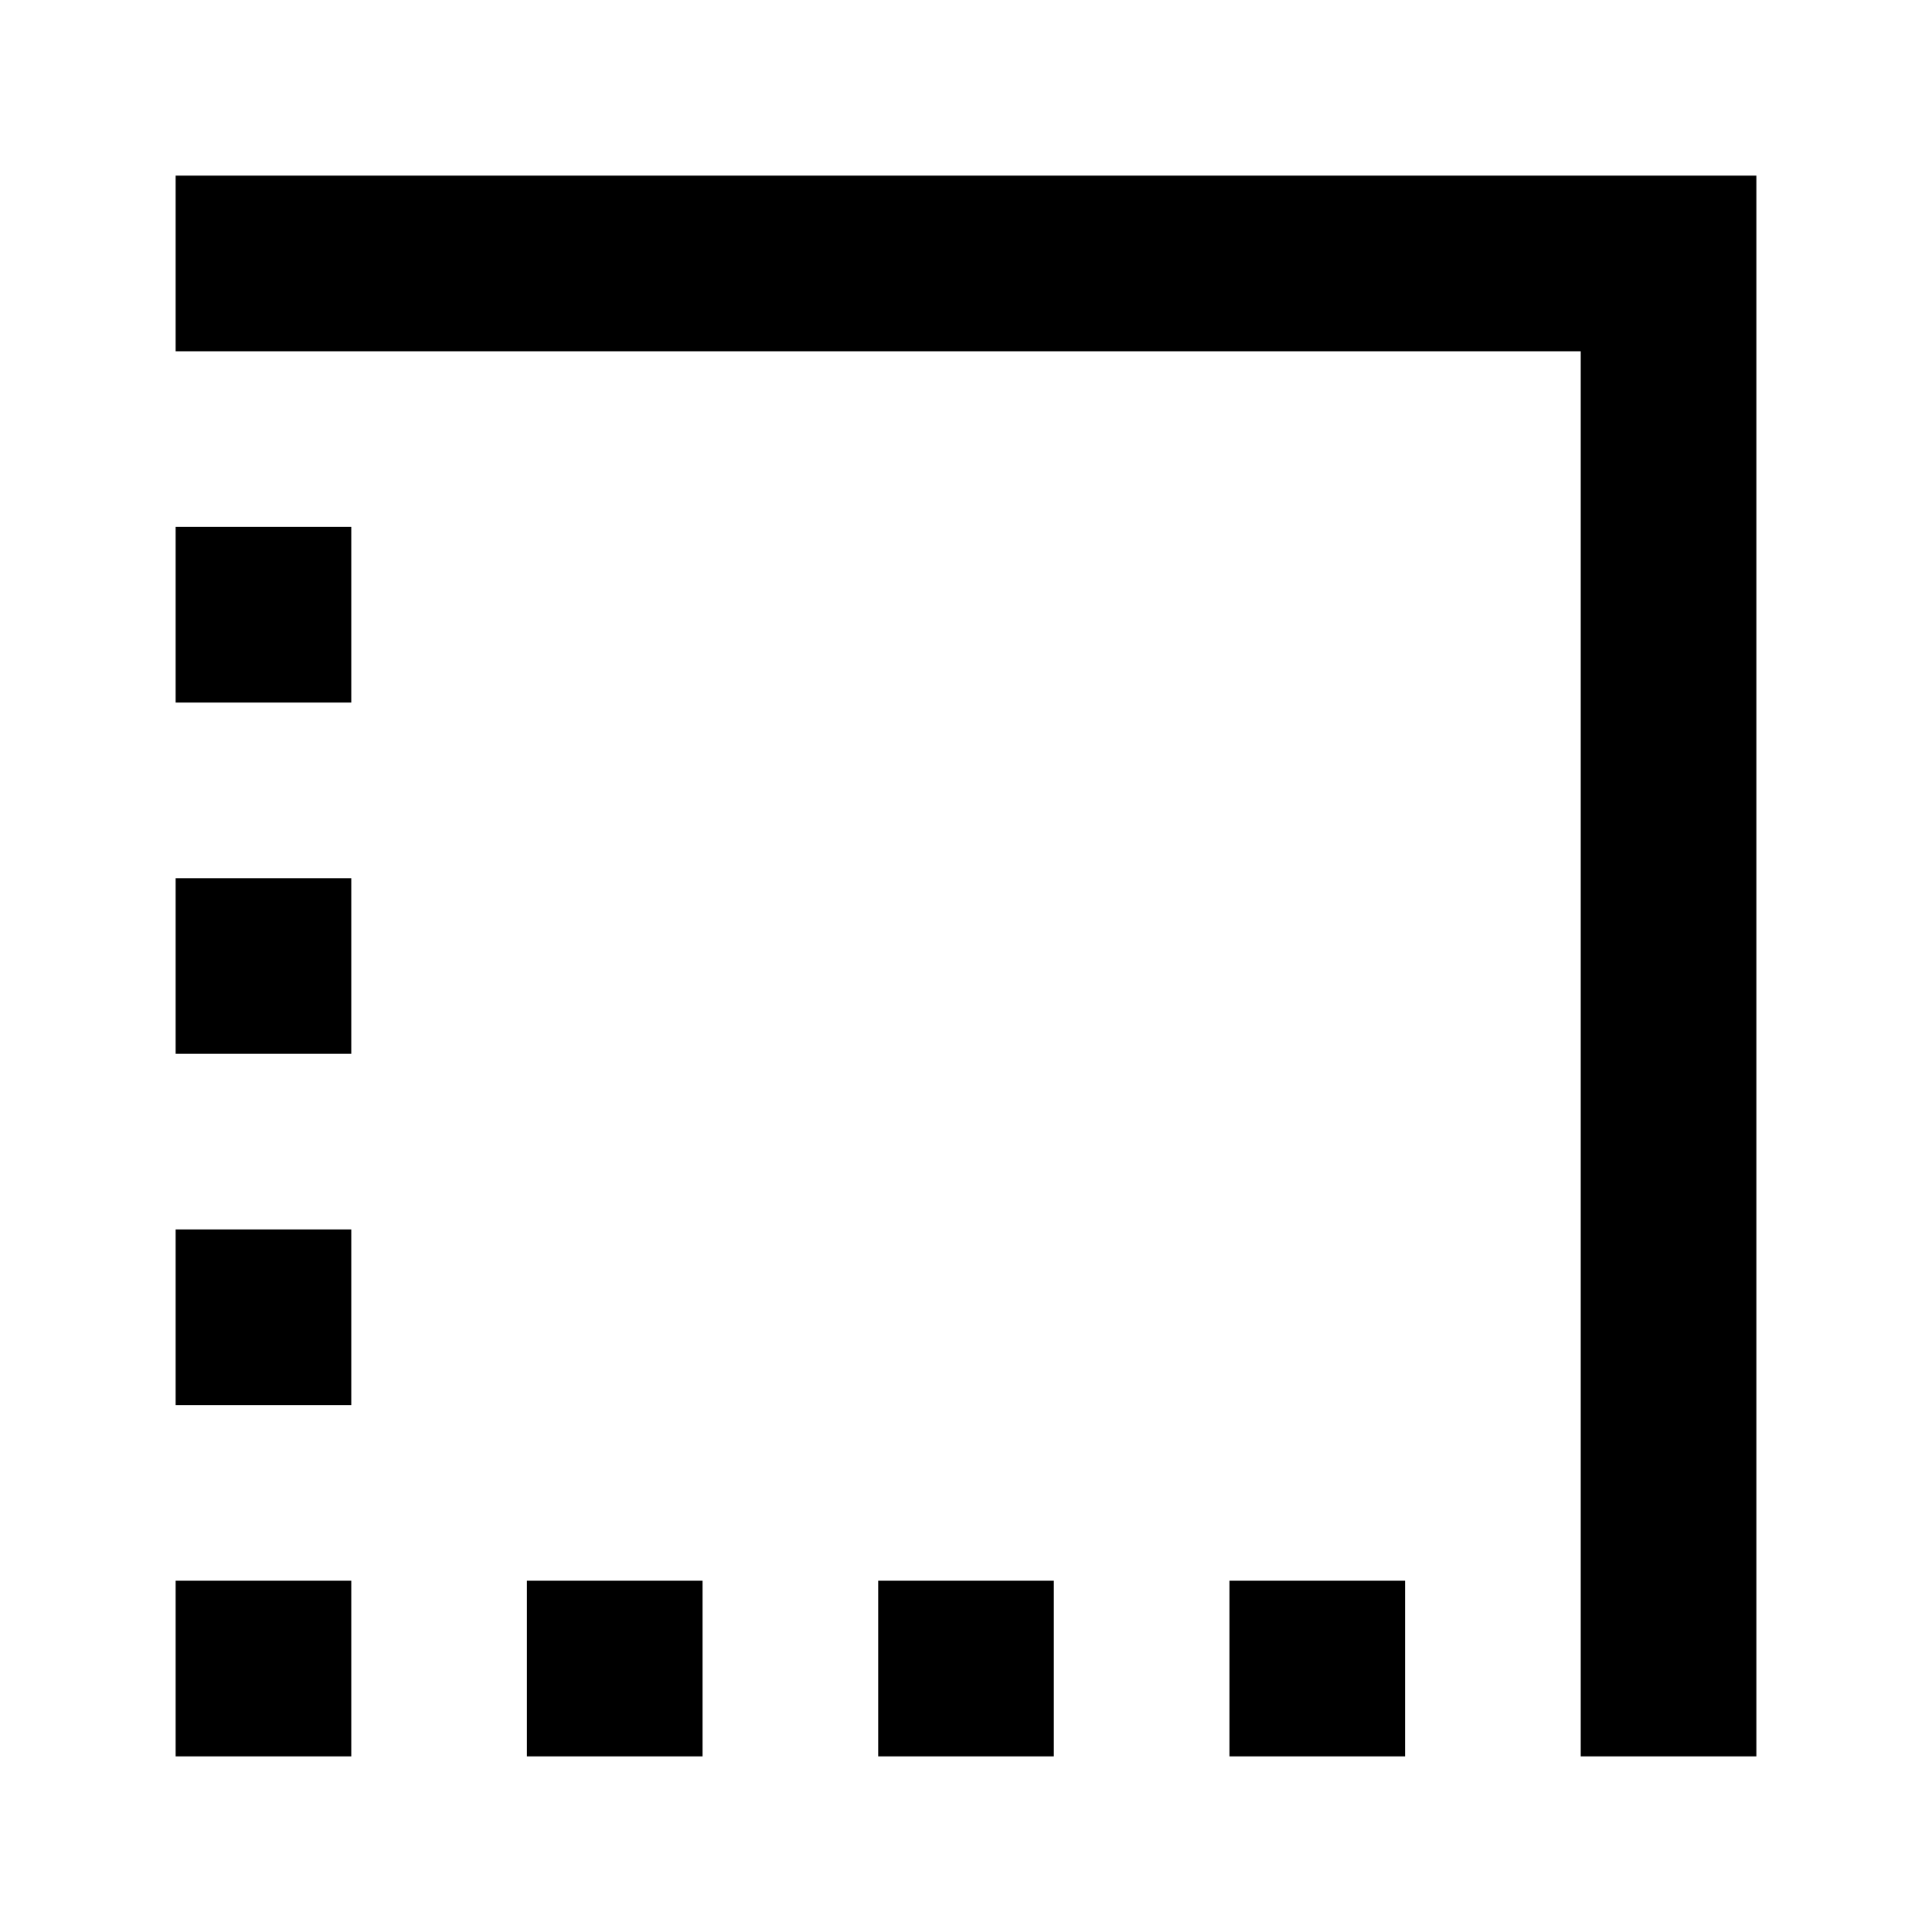
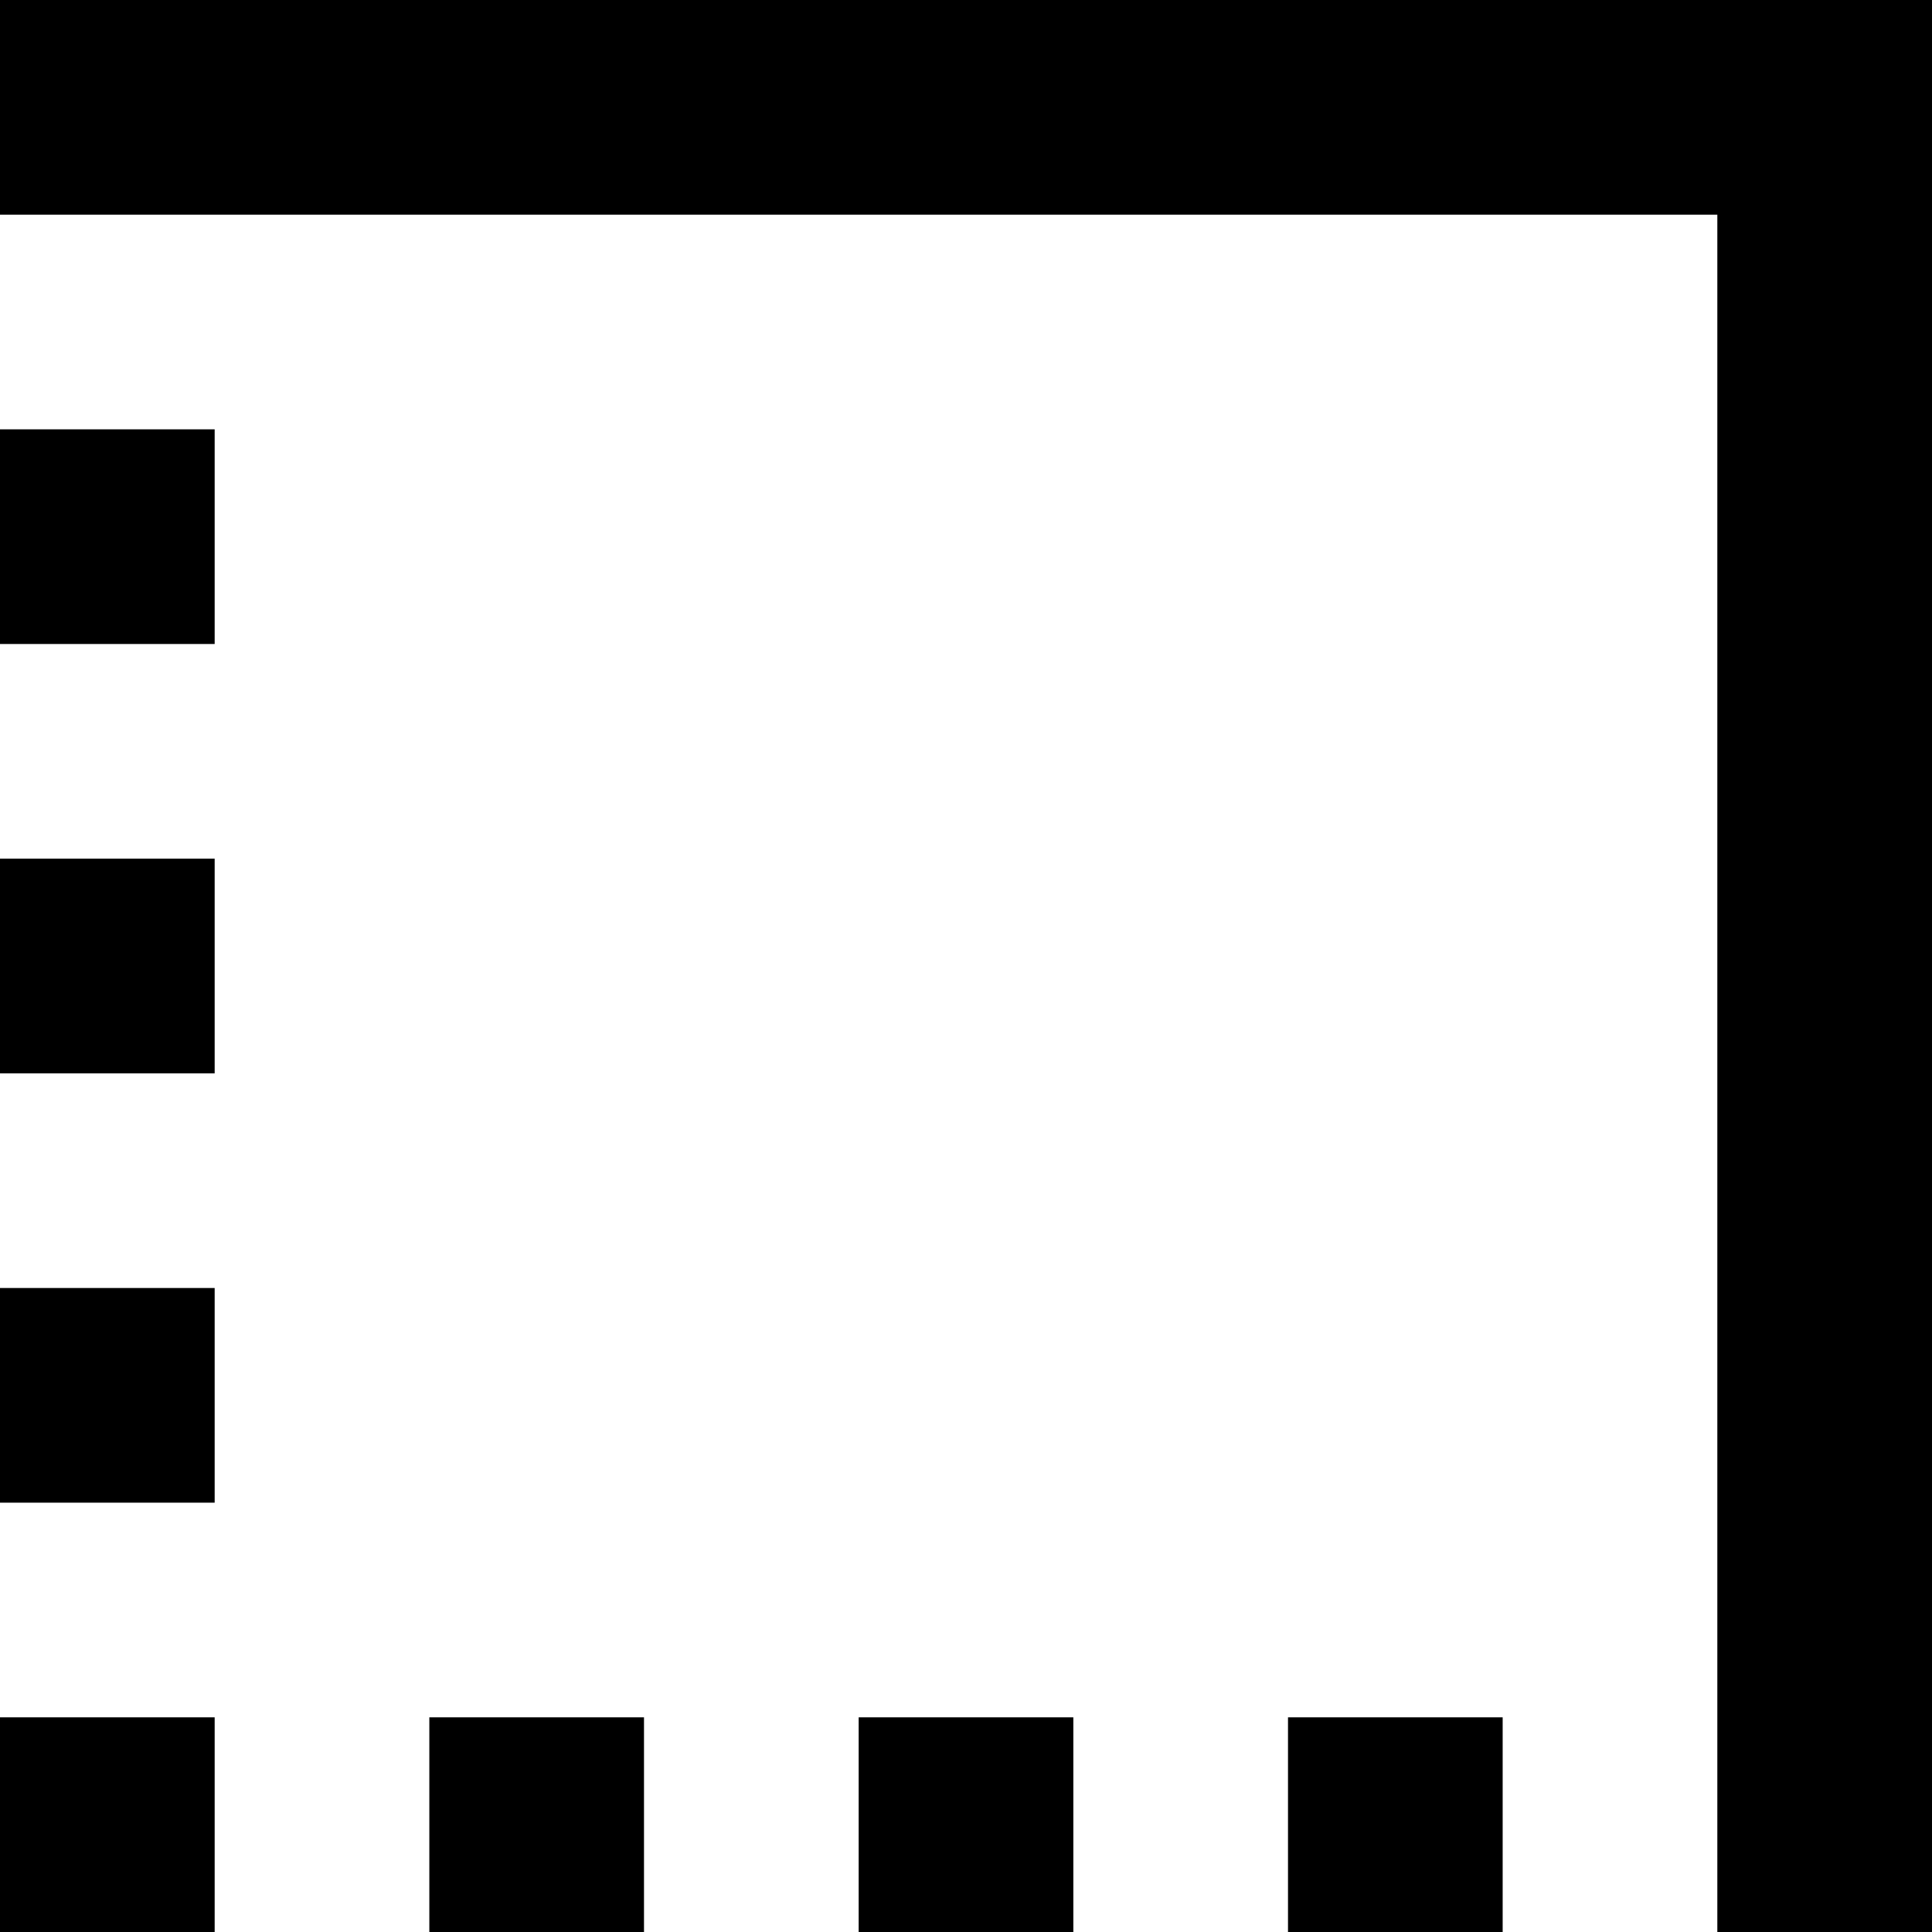
- <svg xmlns="http://www.w3.org/2000/svg" width="256" height="256" viewBox="0 0 22 22">
-   <path d="M12 18v2h-2v-2h2m-8-8v2H2v-2h2m0-4v2H2V6h2m12 12v2h-2v-2h2M4 14v2H2v-2h2m0 4v2H2v-2h2m4 0v2H6v-2h2M20 2v18h-2V4H2V2h18z" />
+ <svg xmlns="http://www.w3.org/2000/svg" width="209.455" height="209.455" viewBox="0 0 18 18">
+   <path d="M10 16v2H8v-2h2M2 8v2H0V8h2m0-4v2H0V4h2m12 12v2h-2v-2h2M2 12v2H0v-2h2m0 4v2H0v-2h2m4 0v2H4v-2h2M18 0v18h-2V2H0V0z" />
</svg>
